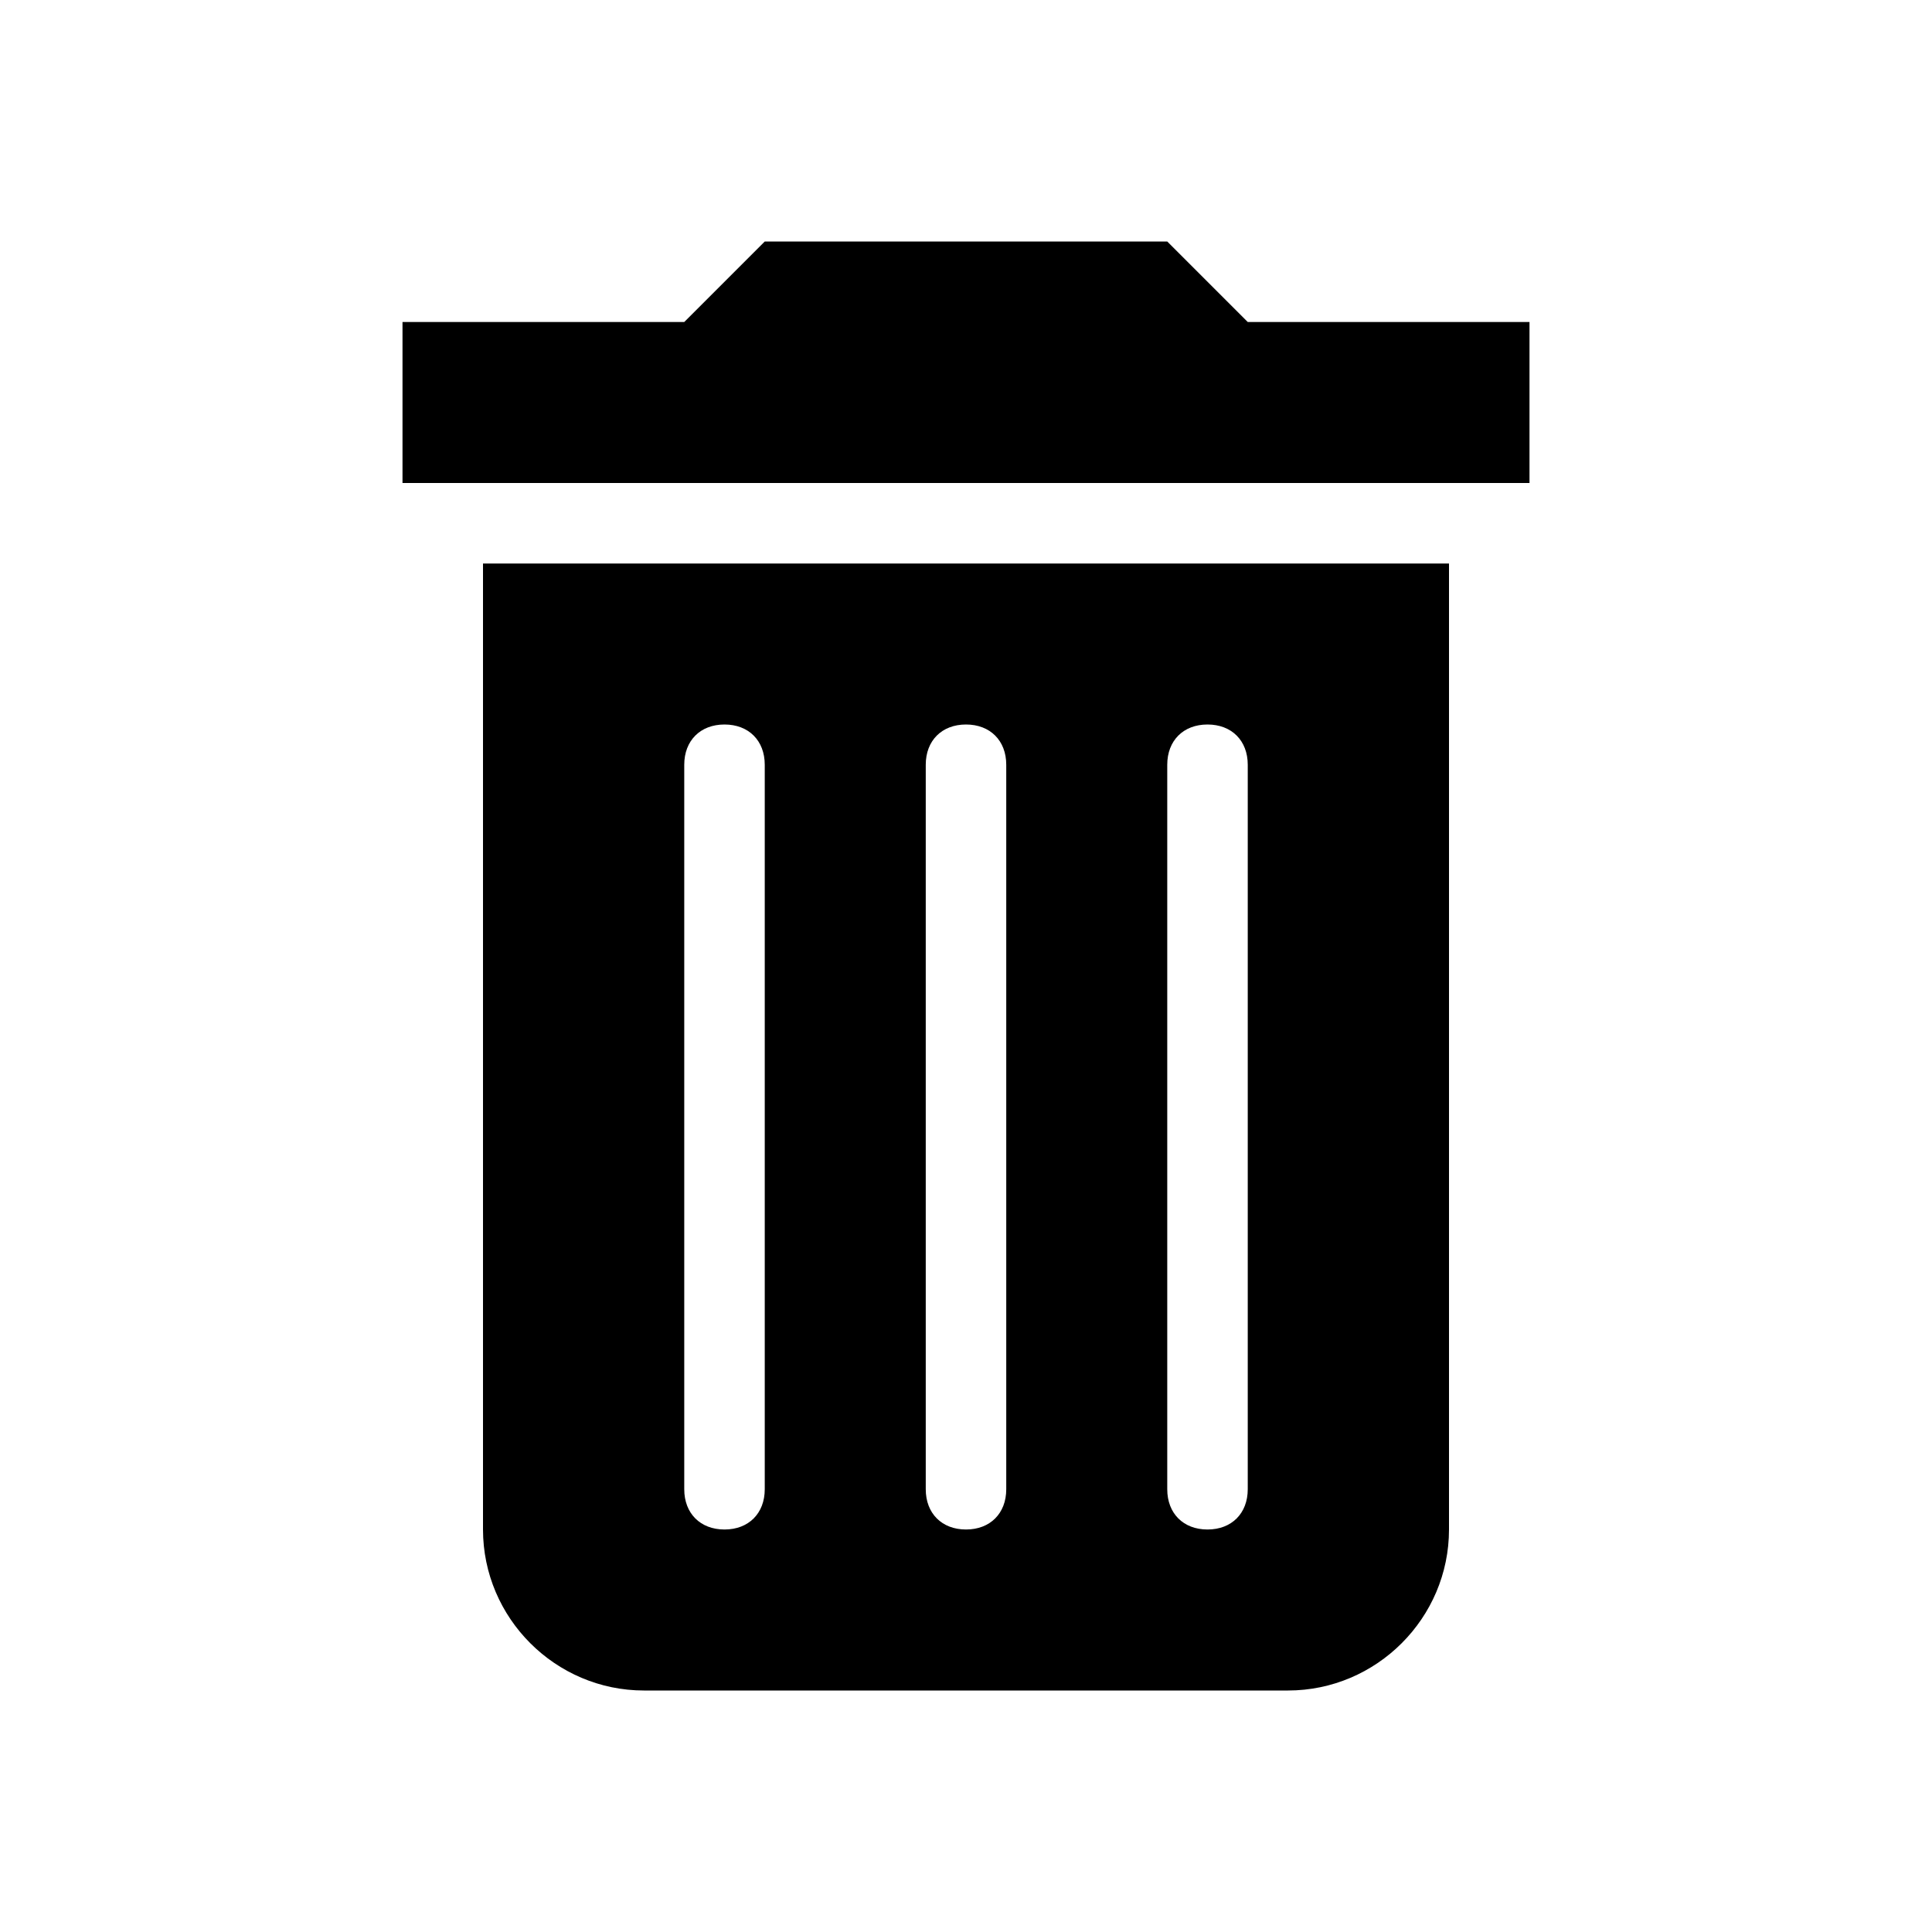
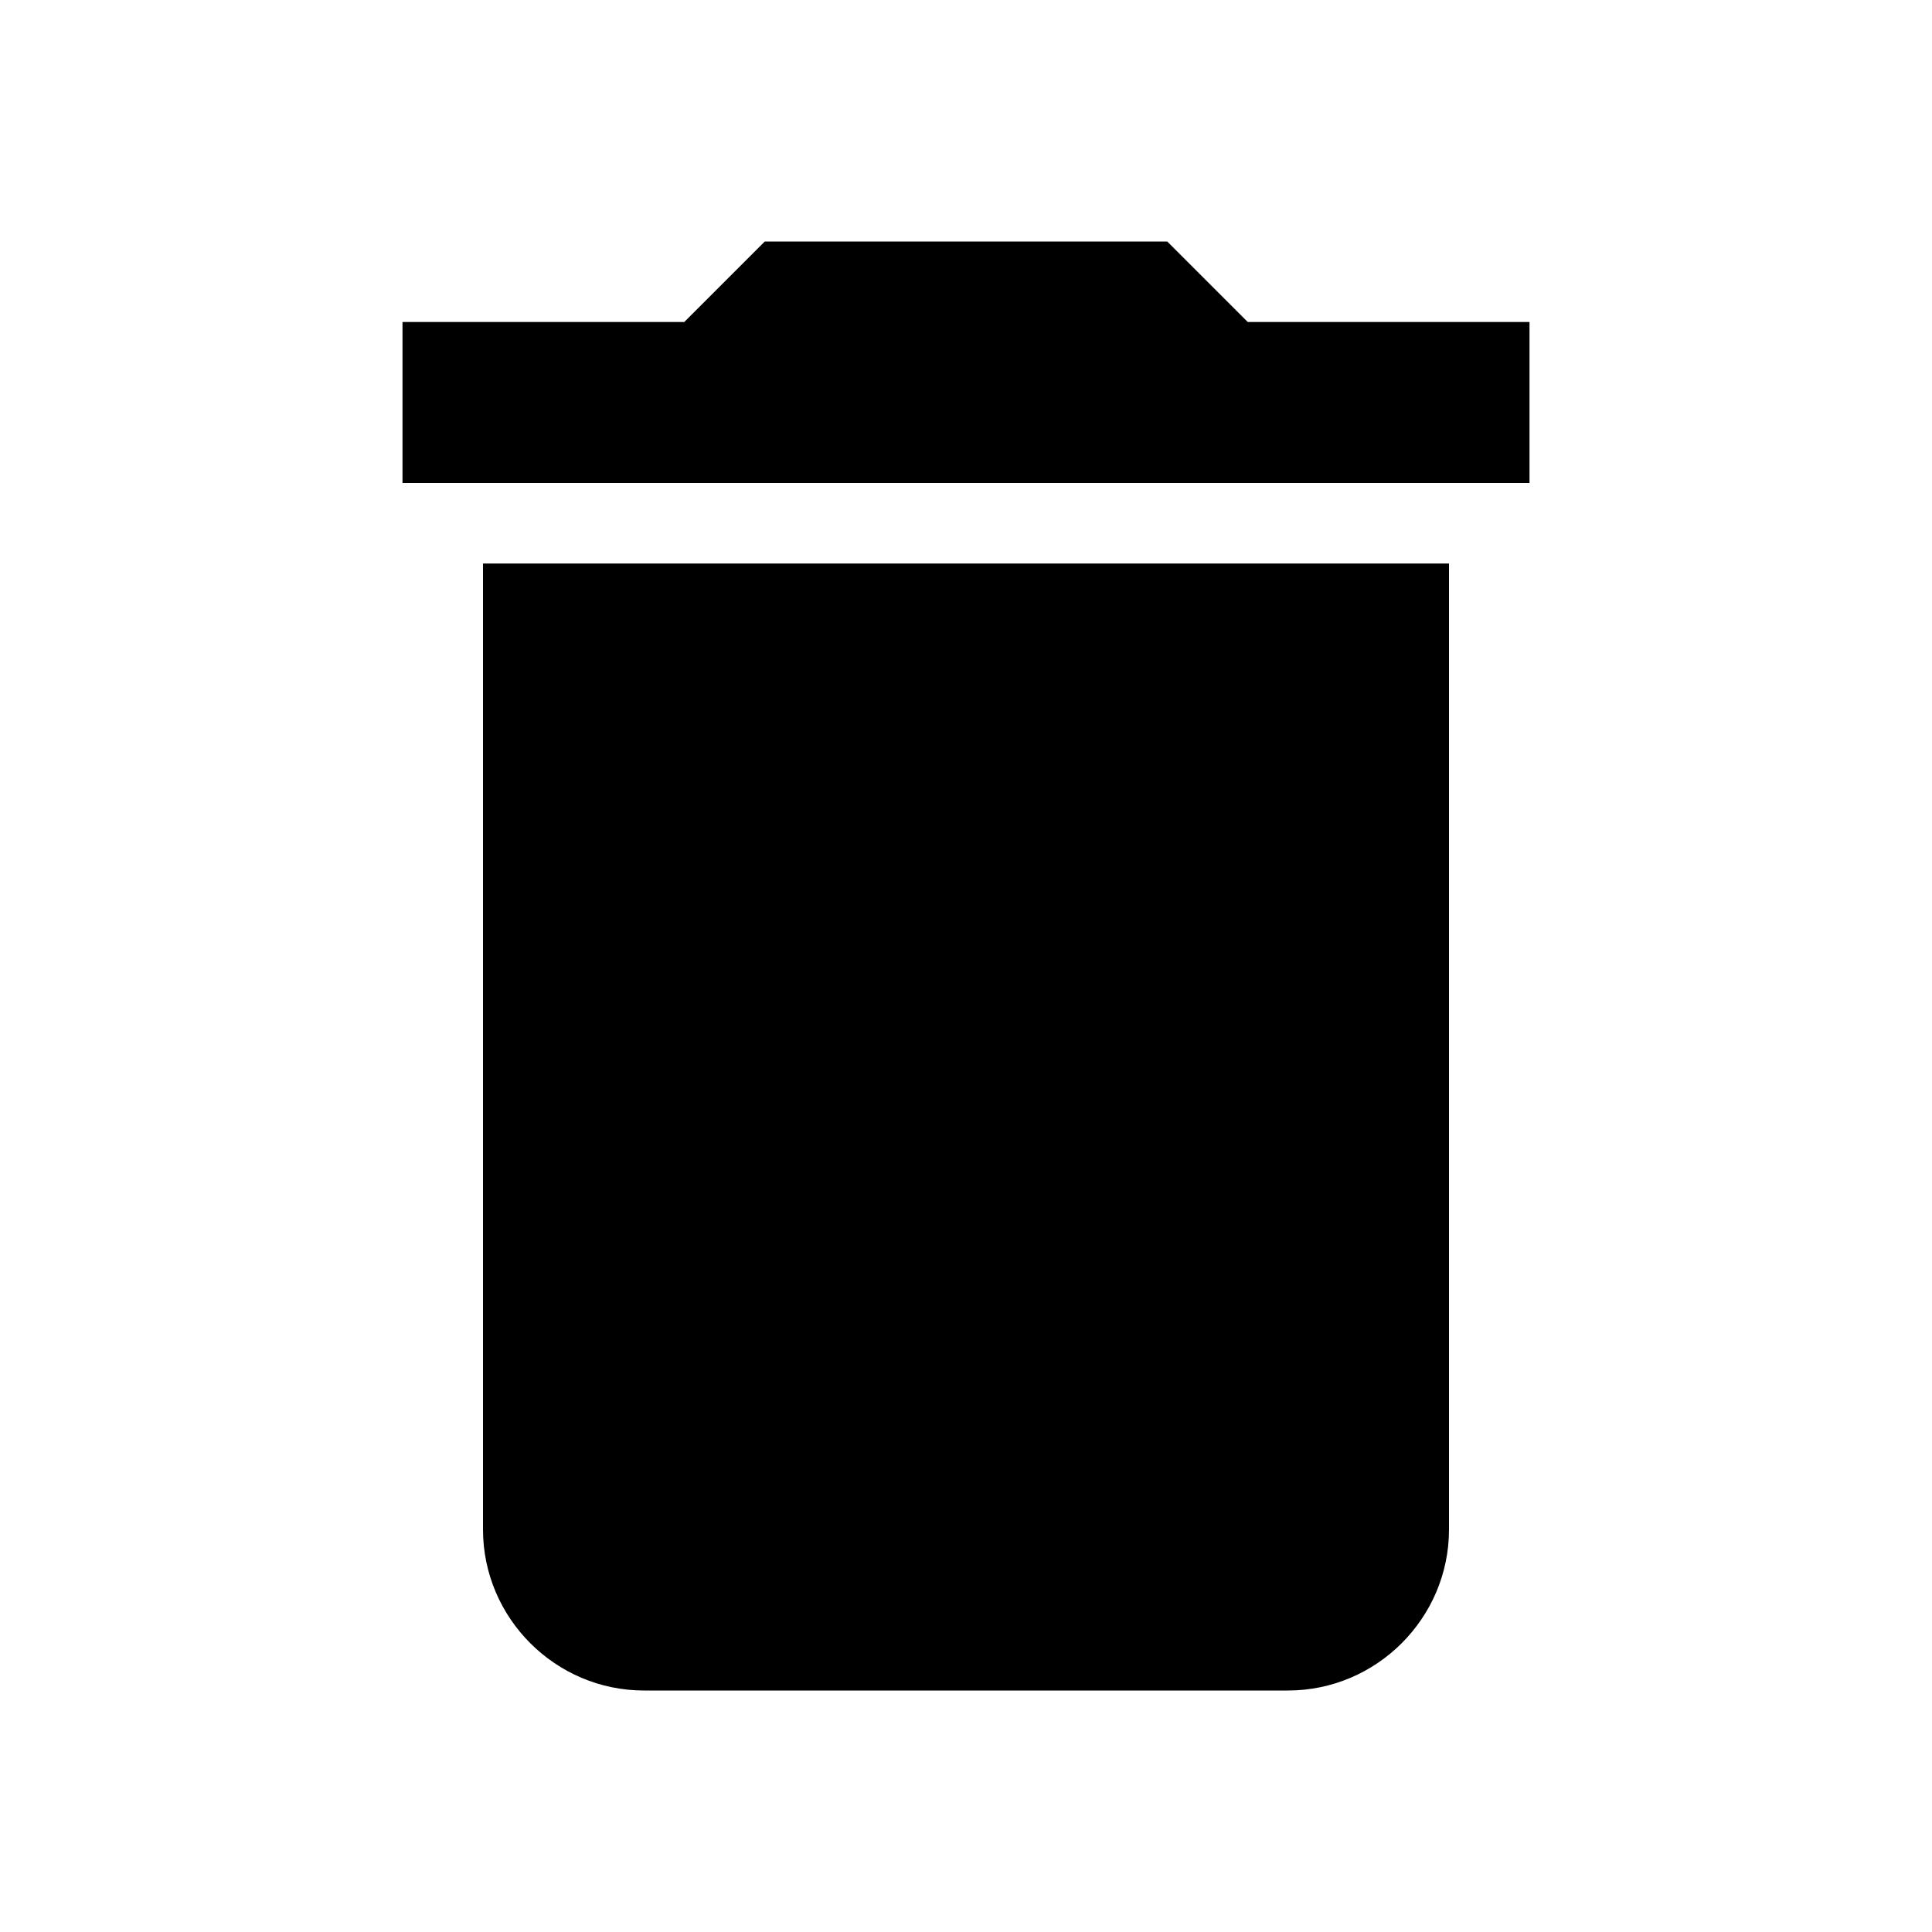
- <svg xmlns="http://www.w3.org/2000/svg" width="24" height="24" viewBox="0 0 24 24">
-   <g fill="none" fill-rule="evenodd">
-     <g fill="#000">
-       <path d="M15.5 4l-1-1h-5l-1 1H5v2h14V4h-3.5zM6 19c0 1.1.9 2 2 2h8c1.1 0 2-.9 2-2V7H6v12zm8.5-9.5c0-.3.2-.5.5-.5s.5.2.5.5v9c0 .3-.2.5-.5.5s-.5-.2-.5-.5v-9zm-3 0c0-.3.2-.5.5-.5s.5.2.5.5v9c0 .3-.2.5-.5.5s-.5-.2-.5-.5v-9zm-3 0c0-.3.2-.5.5-.5s.5.2.5.5v9c0 .3-.2.5-.5.5s-.5-.2-.5-.5v-9z" />
-     </g>
-     <path d="M0 0h24v24H0V0z" />
-   </g>
+ <svg xmlns="http://www.w3.org/2000/svg" fill="#000000" height="24" viewBox="0 0 24 24" width="24">
+   <path d="M6 19c0 1.1.9 2 2 2h8c1.1 0 2-.9 2-2V7H6v12zM19 4h-3.5l-1-1h-5l-1 1H5v2h14V4z" />
+   <path d="M0 0h24v24H0z" fill="none" />
</svg>
